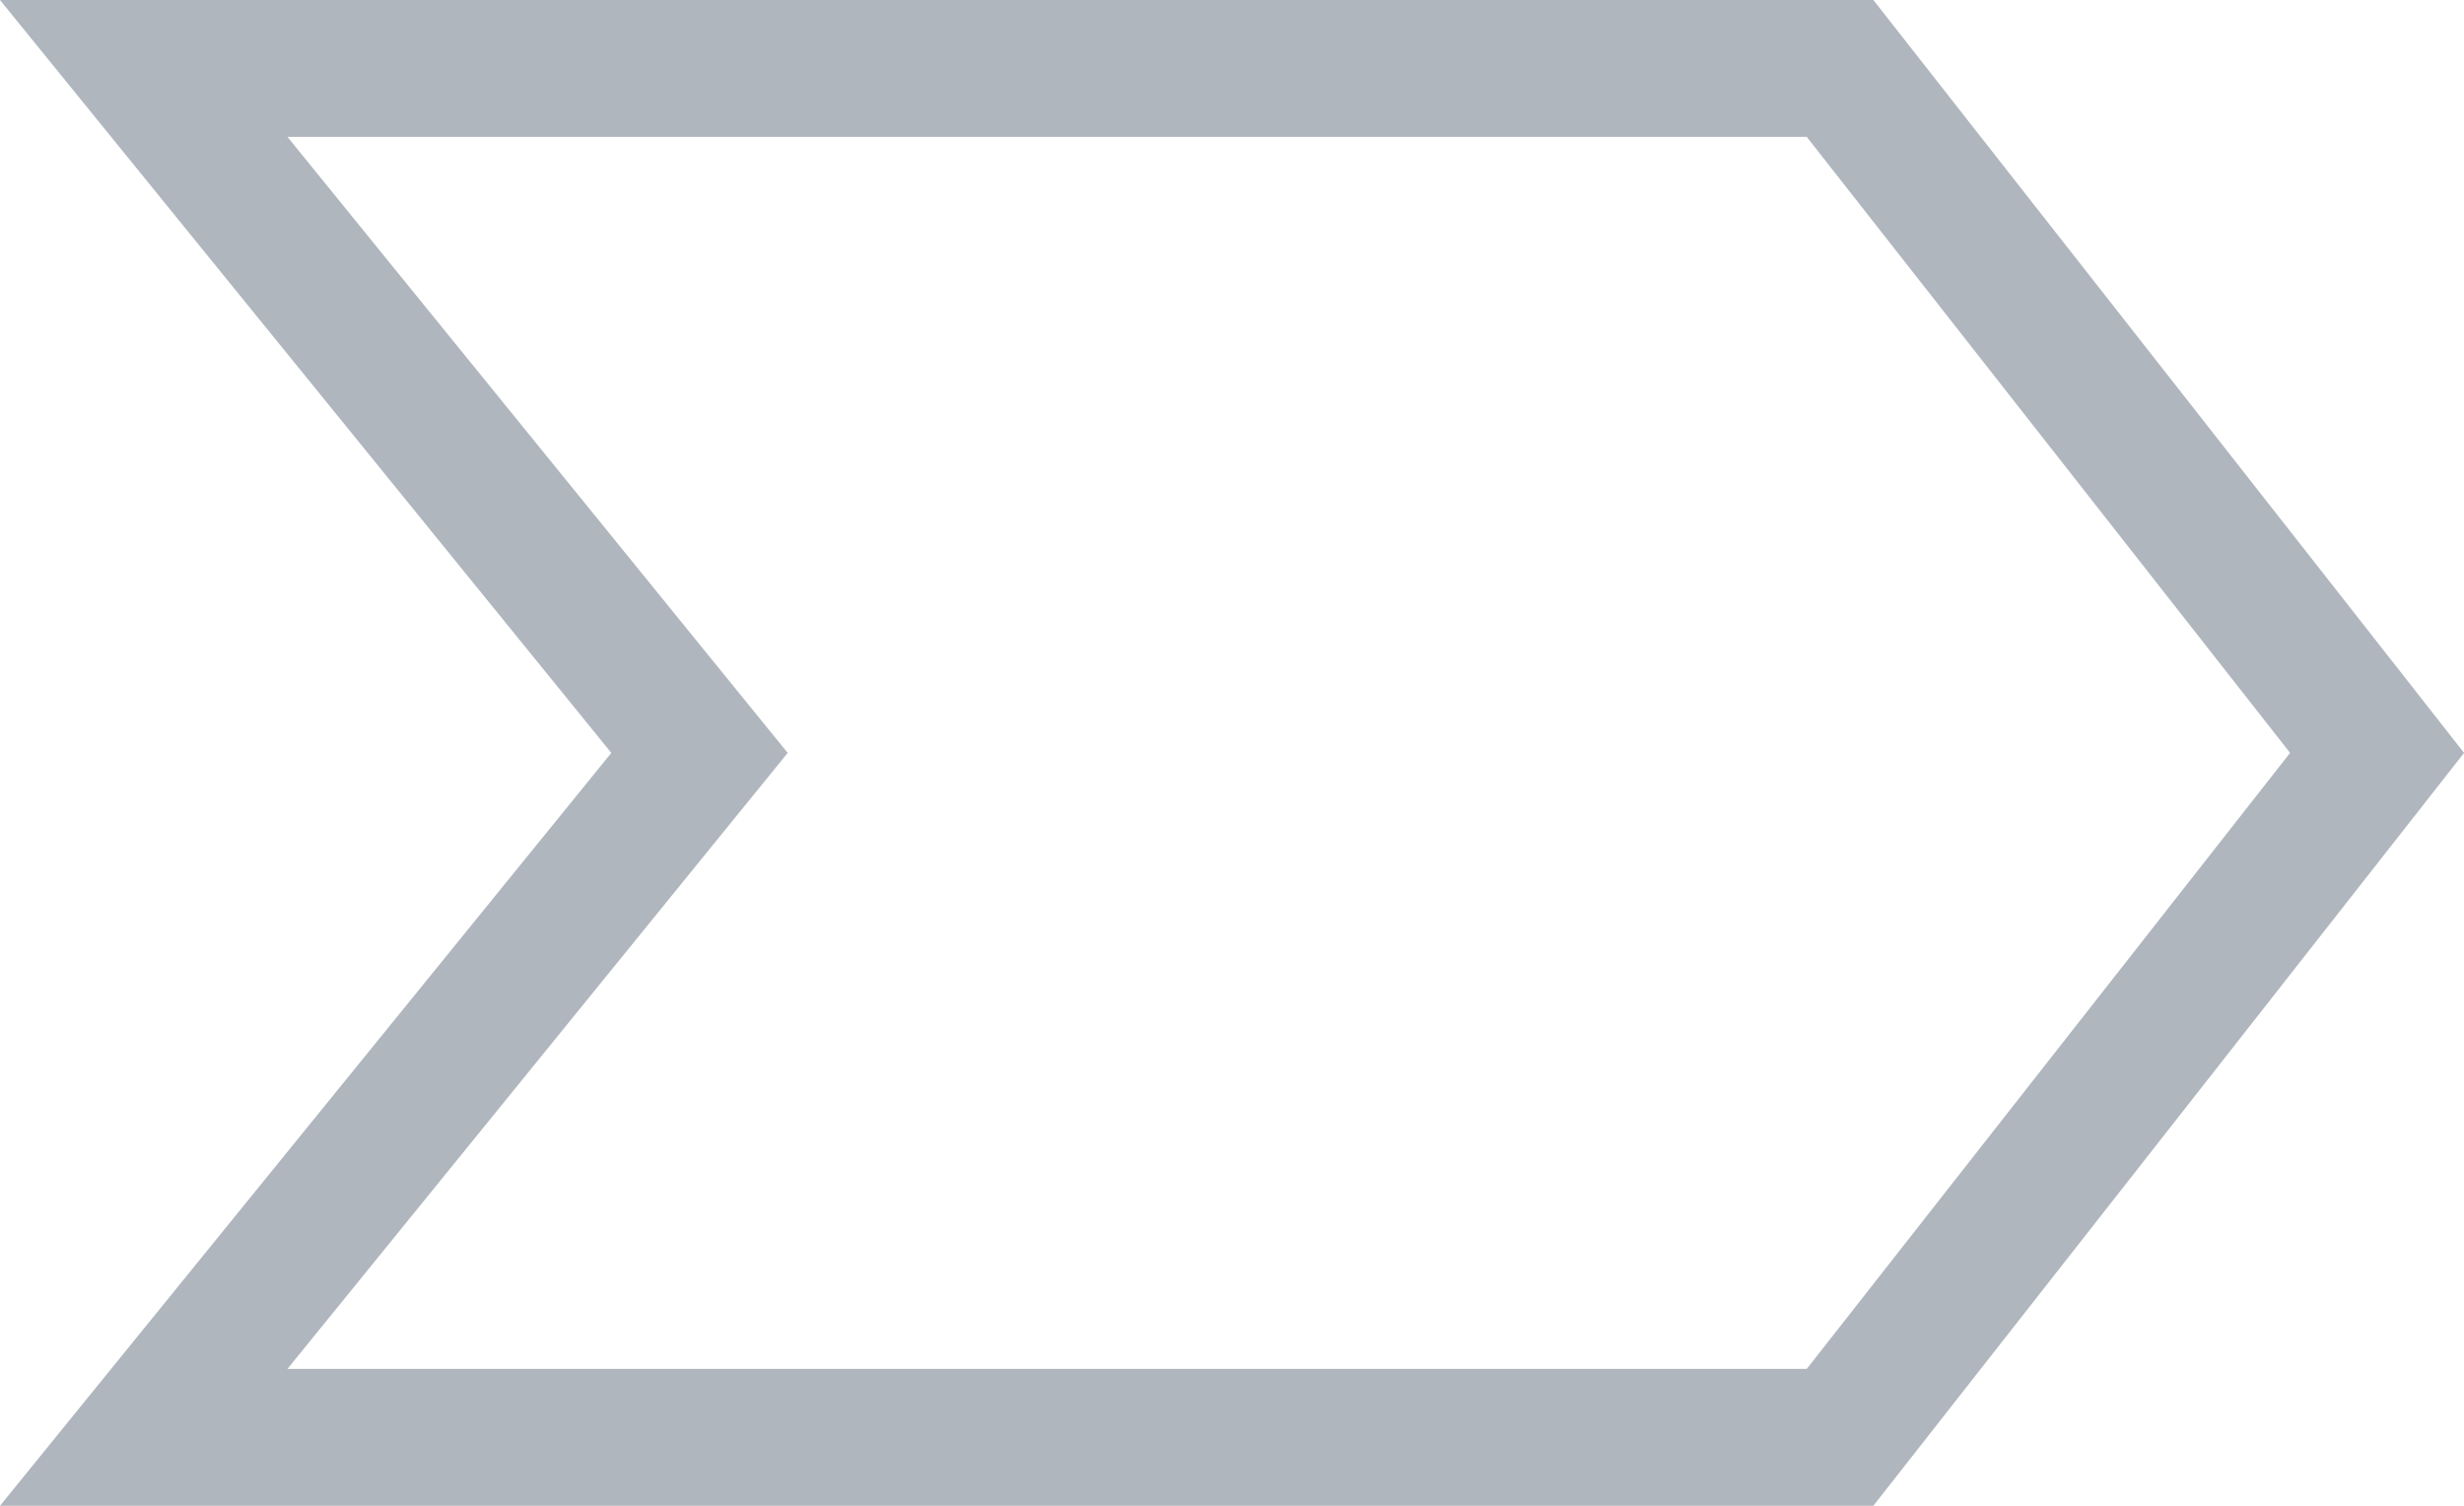
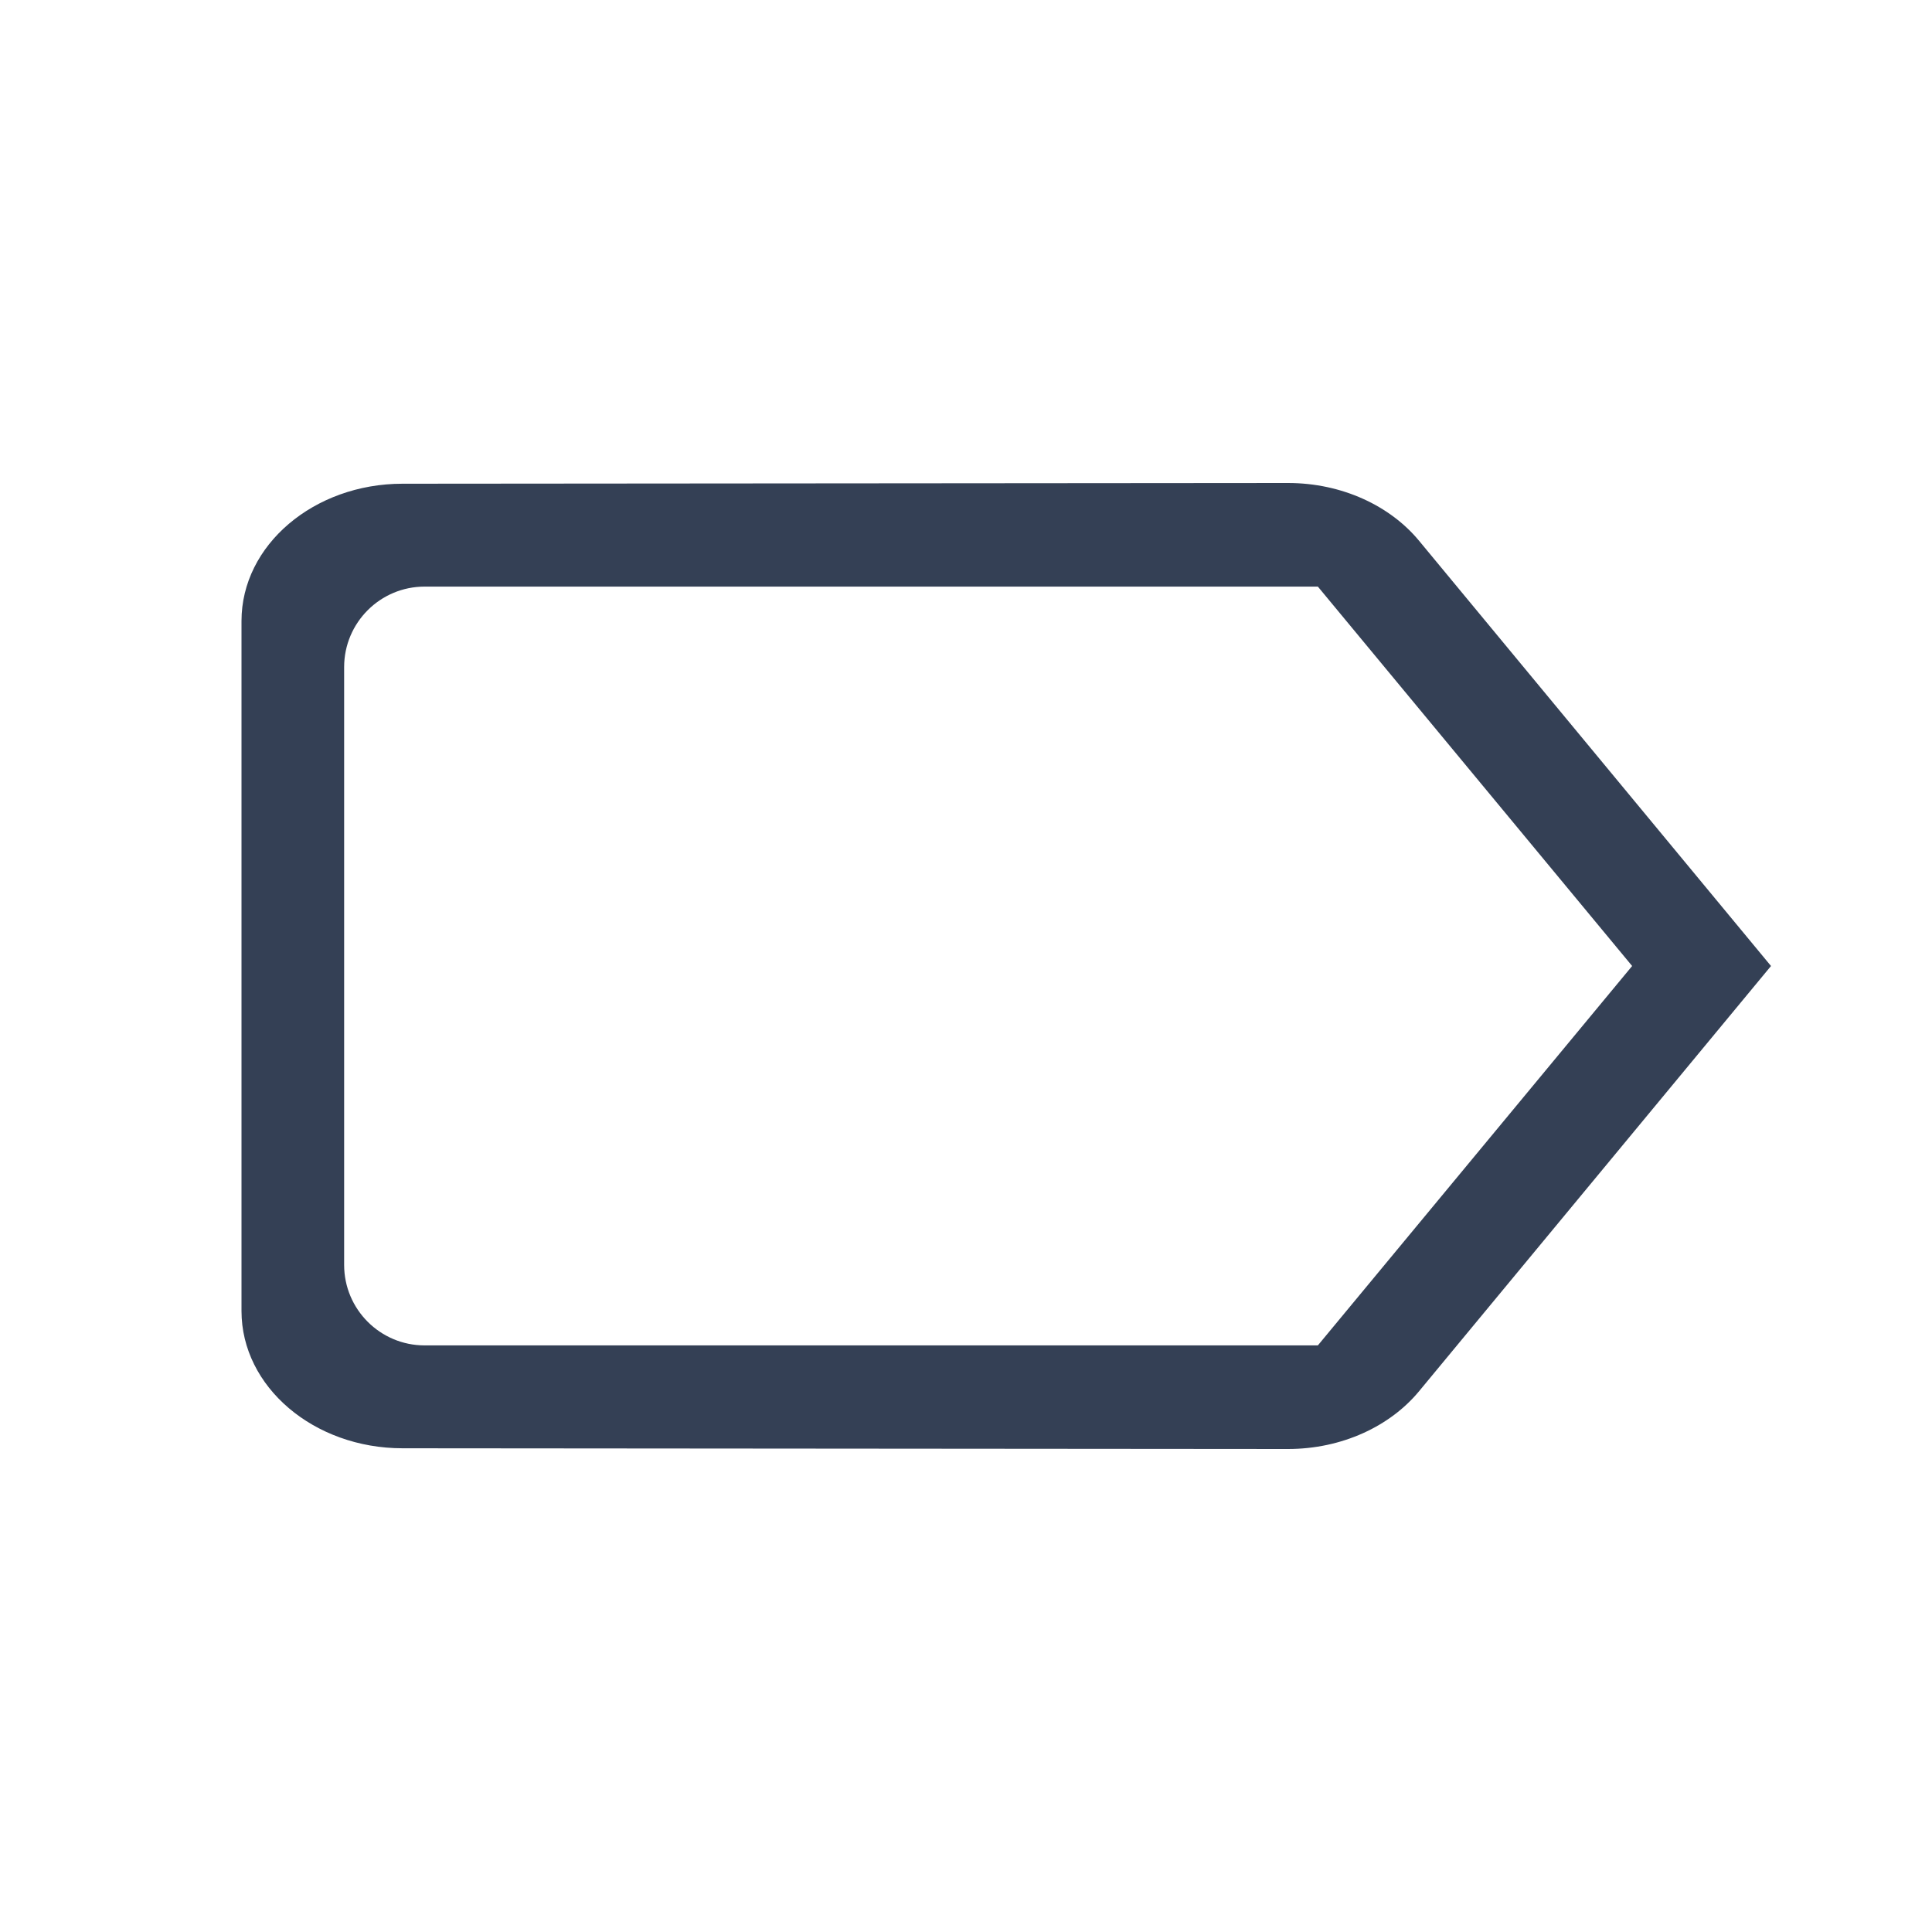
- <svg xmlns="http://www.w3.org/2000/svg" width="18px" height="11px" viewBox="0 0 18 11" version="1.1">
+ <svg xmlns="http://www.w3.org/2000/svg" width="24px" height="24px" viewBox="0 0 24 24" version="1.1">
  <g id="Symbols" stroke="none" strokeWidth="1" fill="none" fillRule="evenodd">
-     <g id="Language" transform="translate(0, -6)" stroke="#B0B6BE" fillRule="nonzero">
-       <path d="M13.442,16.5 L1.05,16.5 L4.854,11.815 L5.11,11.5 L4.854,11.185 L1.05,6.5 L13.442,6.5 L17.365,11.5 L13.442,16.5 Z" id="ico-technology" />
+     <g id="Group-21" transform="translate(-19, 0)" fill="#344055">
+       <g id="Group-26">
+         <g id="Group-31" transform="translate(19, 0)">
+           <path d="M17.63,6.72 C17.27,6.283 16.67,6 16,6 L5,6.009 C3.9,6.009 3,6.771 3,7.714 L3,16.286 C3,17.229 3.9,17.991 5,17.991 L16,18 C16.67,18 17.27,17.717 17.63,17.28 L22,12 L17.63,6.72 L17.63,6.72 Z M16.371,16.713 L5.275,16.713 L5.275,16.713 C4.723,16.713 4.275,16.265 4.275,15.713 L4.275,8.287 L4.275,8.287 C4.275,7.735 4.723,7.287 5.275,7.287 L16.371,7.287 L20.275,12 L16.371,16.713 Z" id="Fill-2" />
+         </g>
+       </g>
    </g>
  </g>
</svg>
